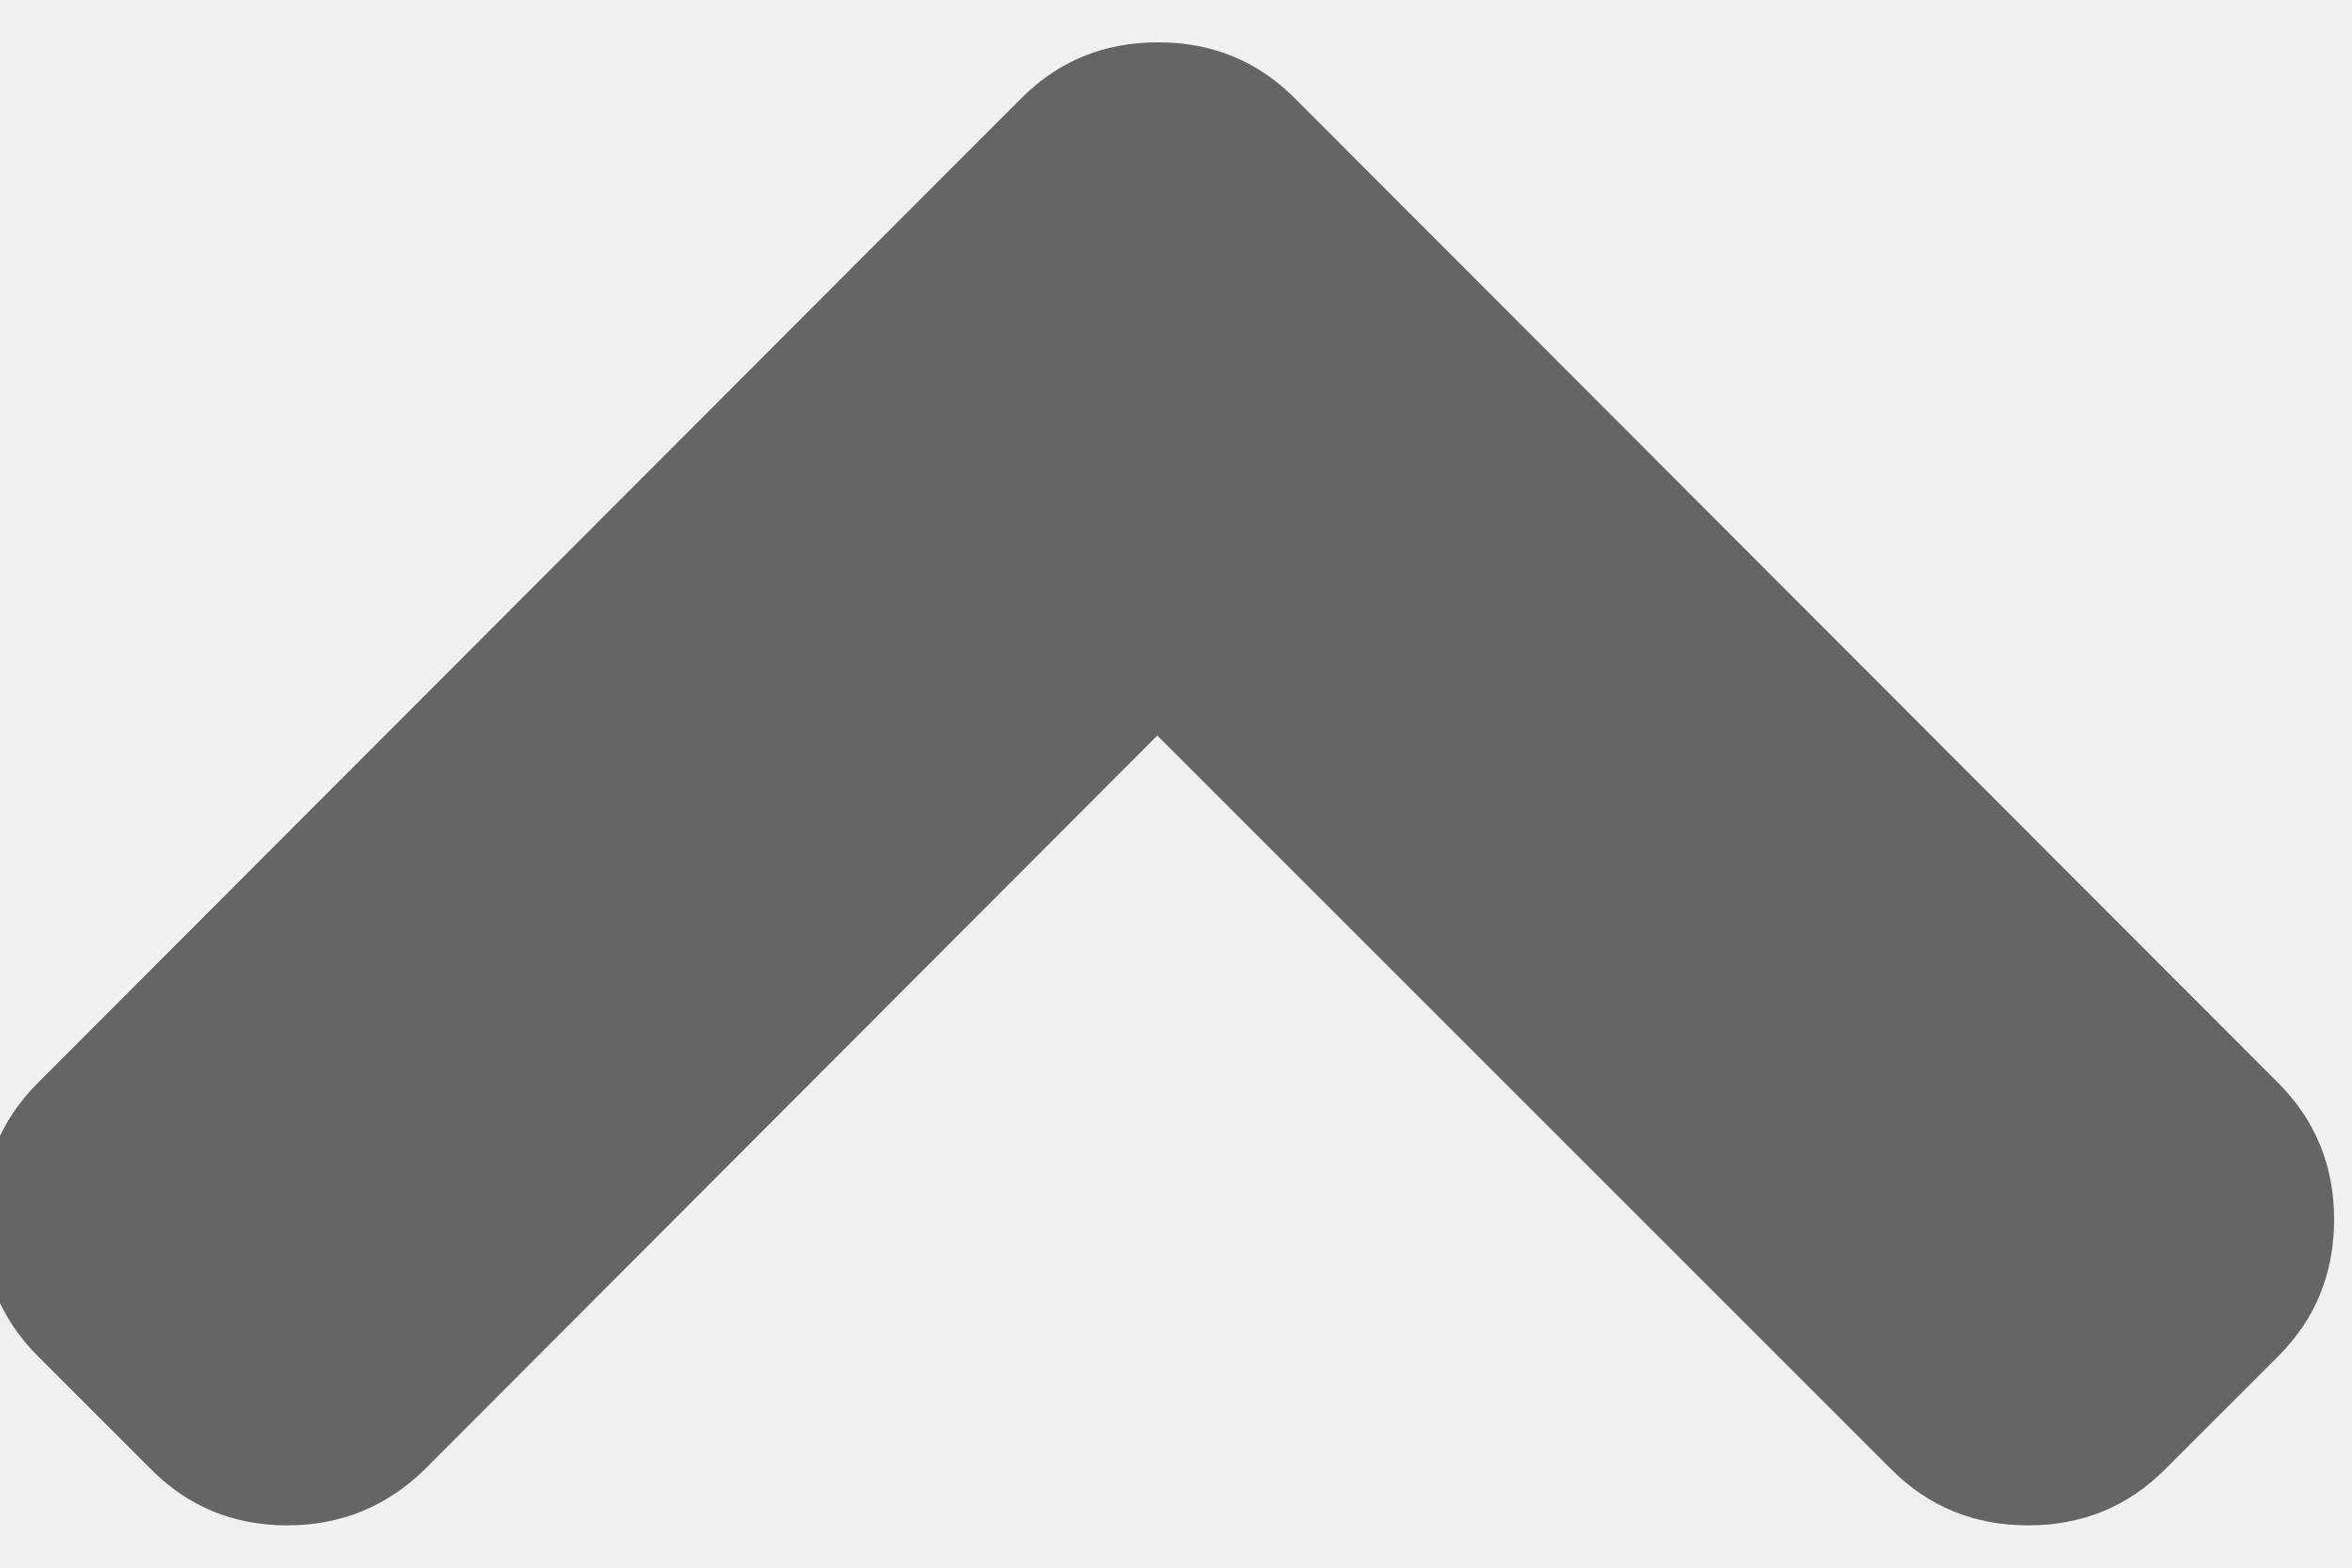
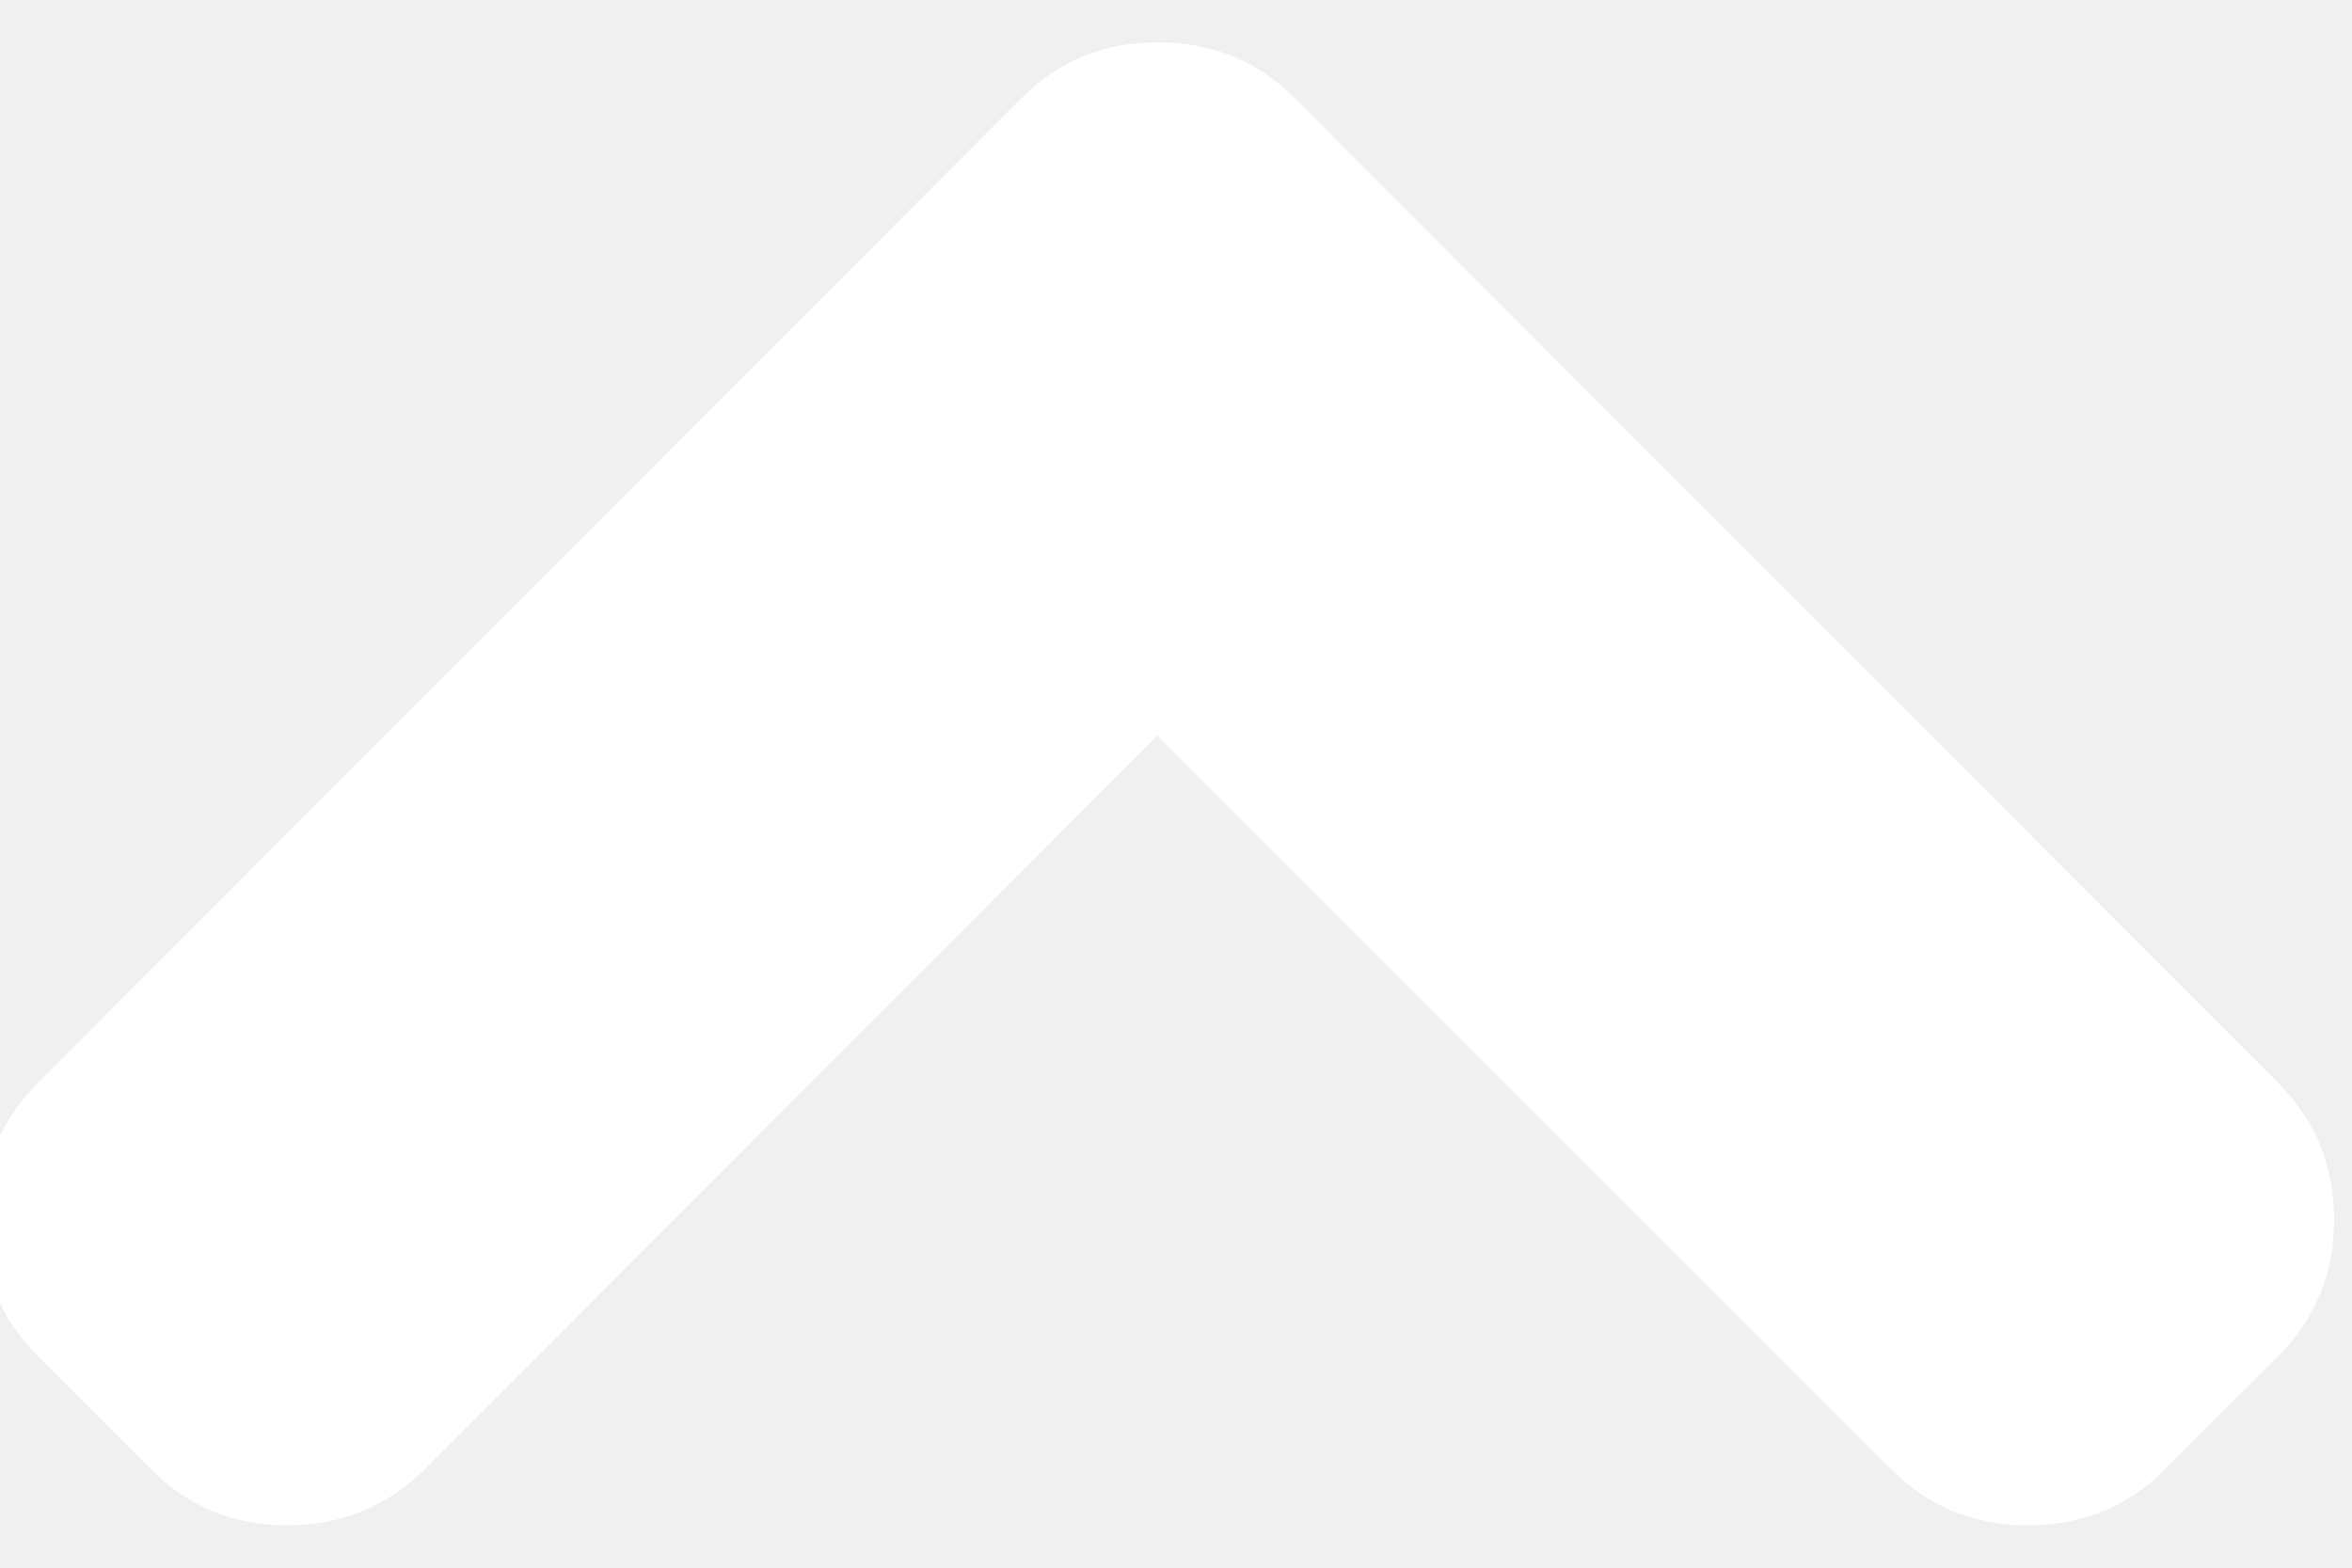
<svg xmlns="http://www.w3.org/2000/svg" width="18" height="12" viewBox="0 0 18 12" fill="none">
-   <path d="M8.857 5.63L14.475 11.248C14.761 11.534 15.109 11.676 15.522 11.676C15.934 11.676 16.283 11.534 16.568 11.248L17.435 10.382C17.72 10.097 17.863 9.748 17.863 9.335C17.863 8.923 17.72 8.575 17.435 8.289L9.909 0.752C9.624 0.466 9.275 0.324 8.863 0.324C8.45 0.324 8.102 0.466 7.816 0.752L0.29 8.289C0.005 8.574 -0.137 8.923 -0.137 9.335C-0.137 9.748 0.005 10.096 0.29 10.381L1.157 11.248C1.442 11.534 1.789 11.676 2.198 11.676C2.606 11.676 2.957 11.534 3.25 11.248L8.857 5.63Z" fill="#656565" />
+   <path d="M8.857 5.63L14.475 11.248C14.761 11.534 15.109 11.676 15.522 11.676C15.934 11.676 16.283 11.534 16.568 11.248L17.435 10.382C17.72 10.097 17.863 9.748 17.863 9.335C17.863 8.923 17.72 8.575 17.435 8.289L9.909 0.752C9.624 0.466 9.275 0.324 8.863 0.324C8.45 0.324 8.102 0.466 7.816 0.752L0.29 8.289C0.005 8.574 -0.137 8.923 -0.137 9.335C-0.137 9.748 0.005 10.096 0.29 10.381L1.157 11.248C1.442 11.534 1.789 11.676 2.198 11.676C2.606 11.676 2.957 11.534 3.25 11.248L8.857 5.63Z" fill="white" />
</svg>
